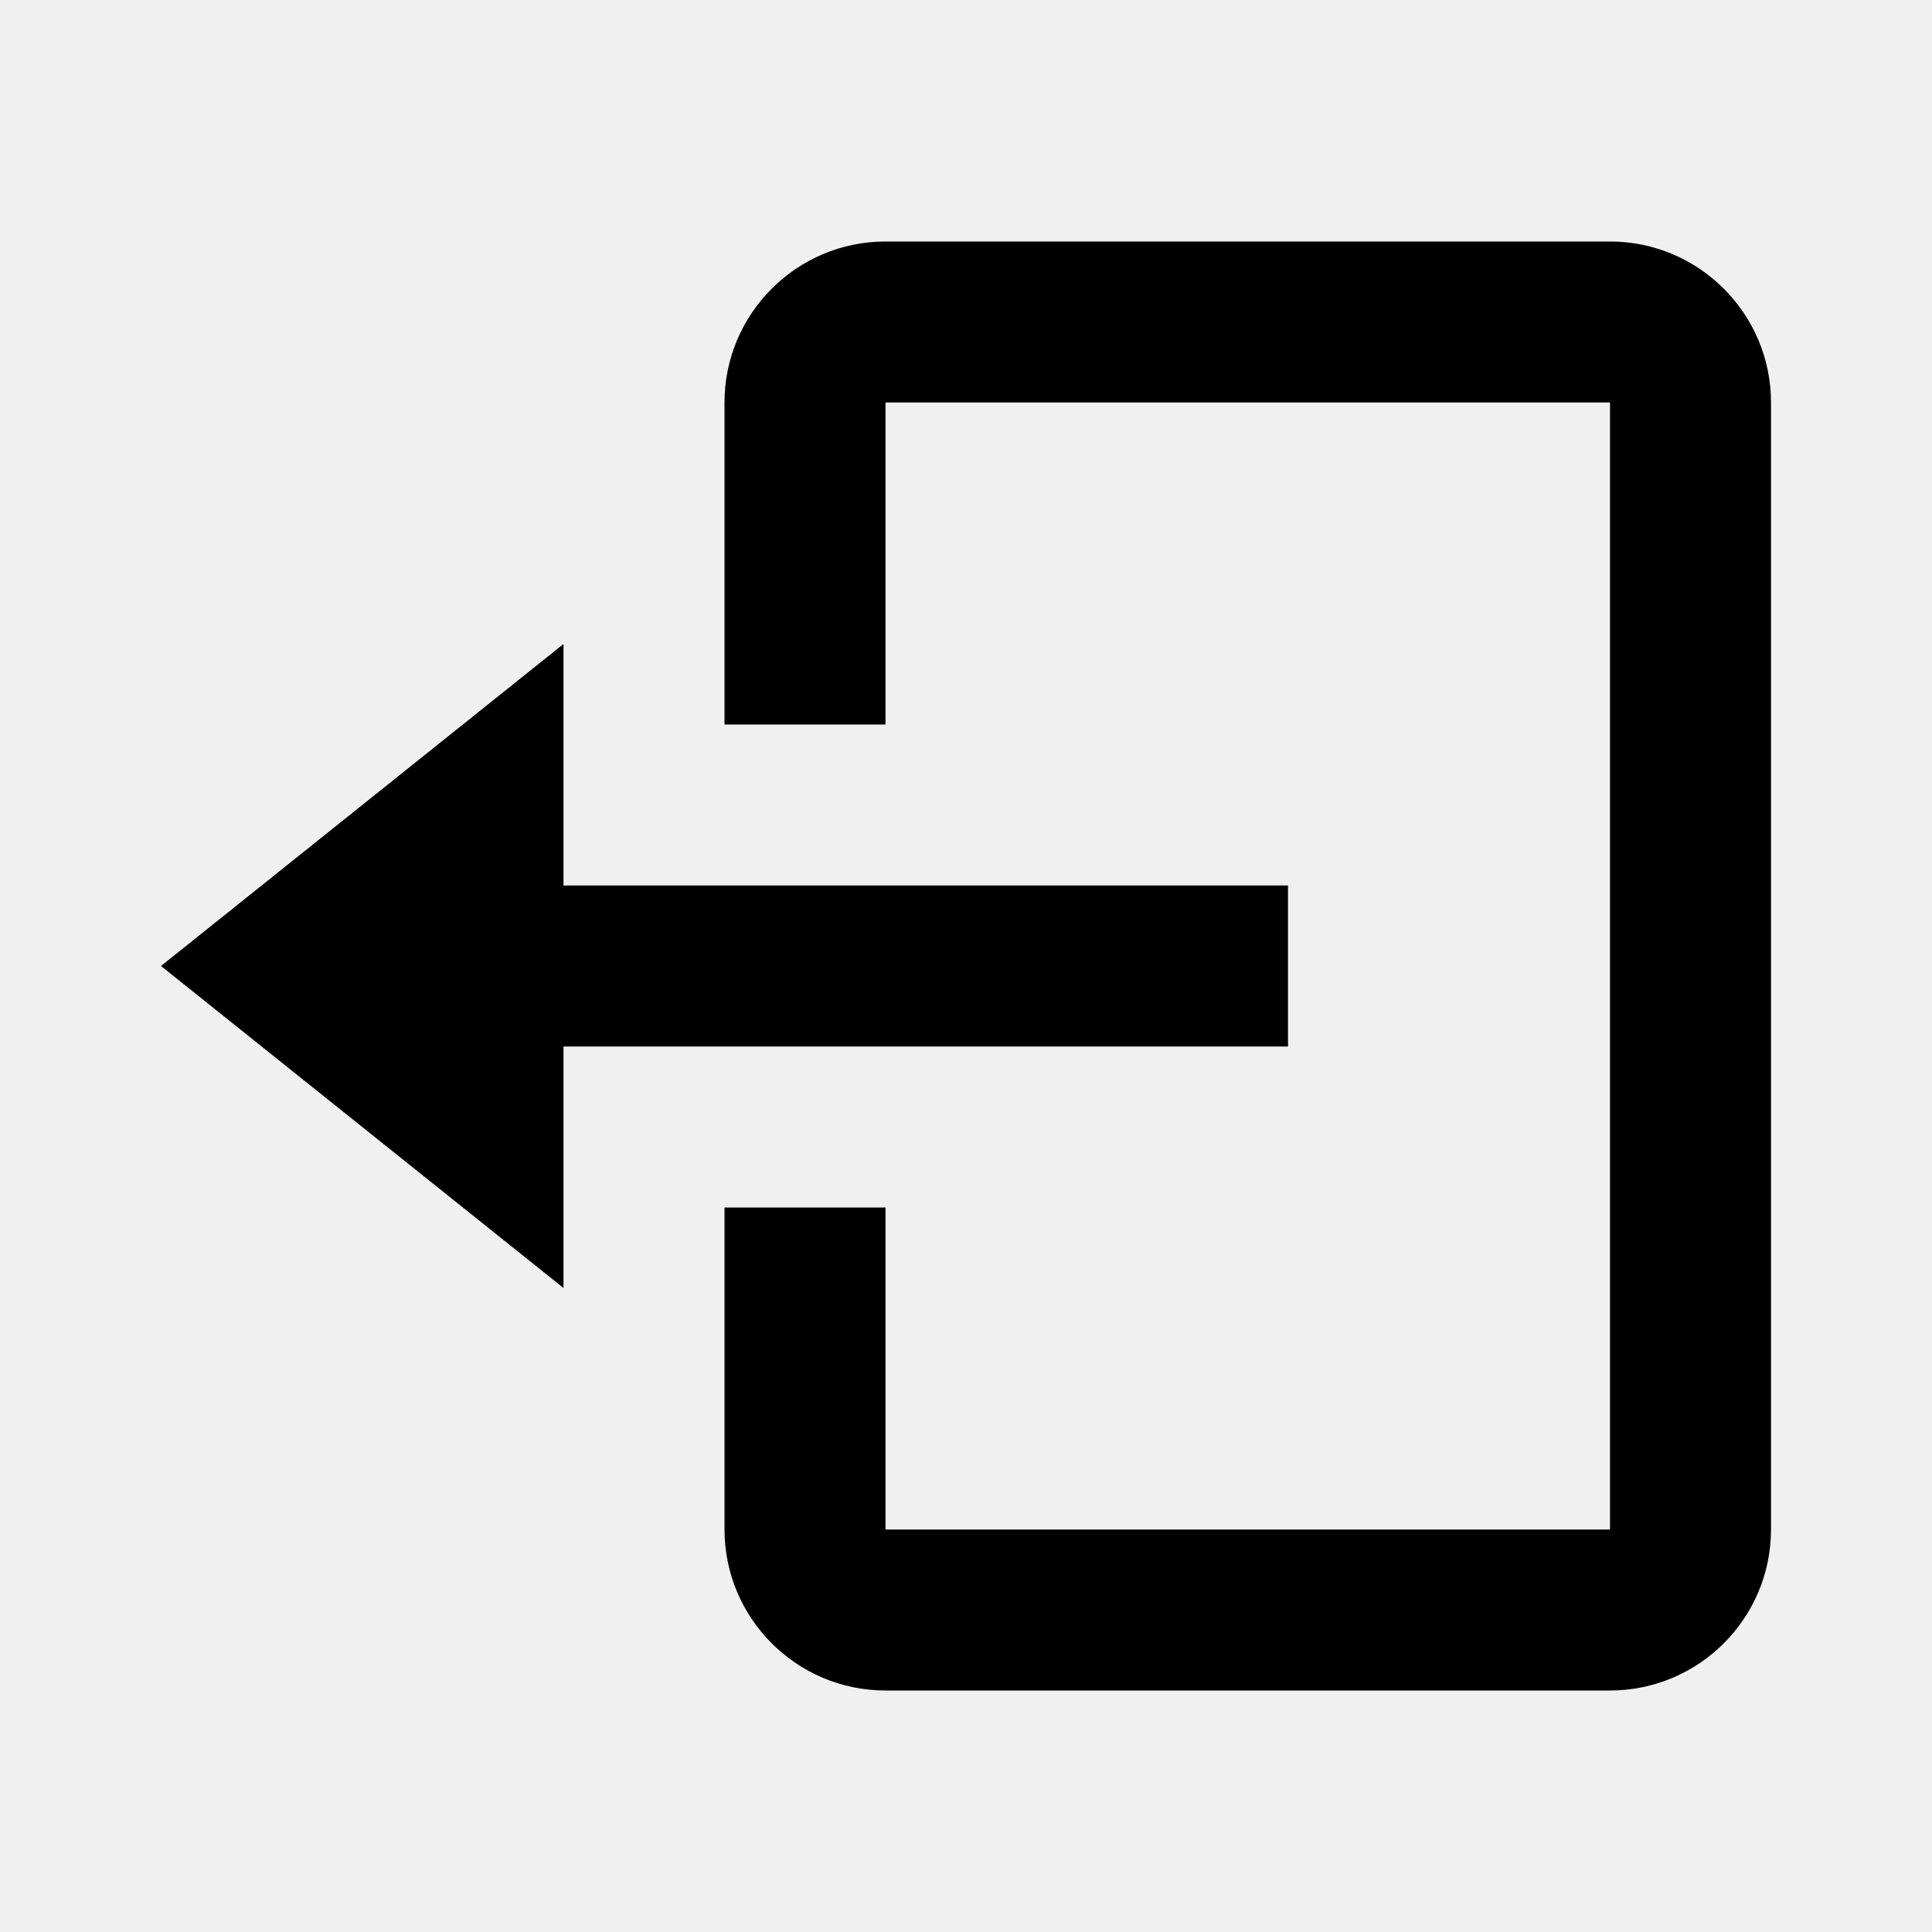
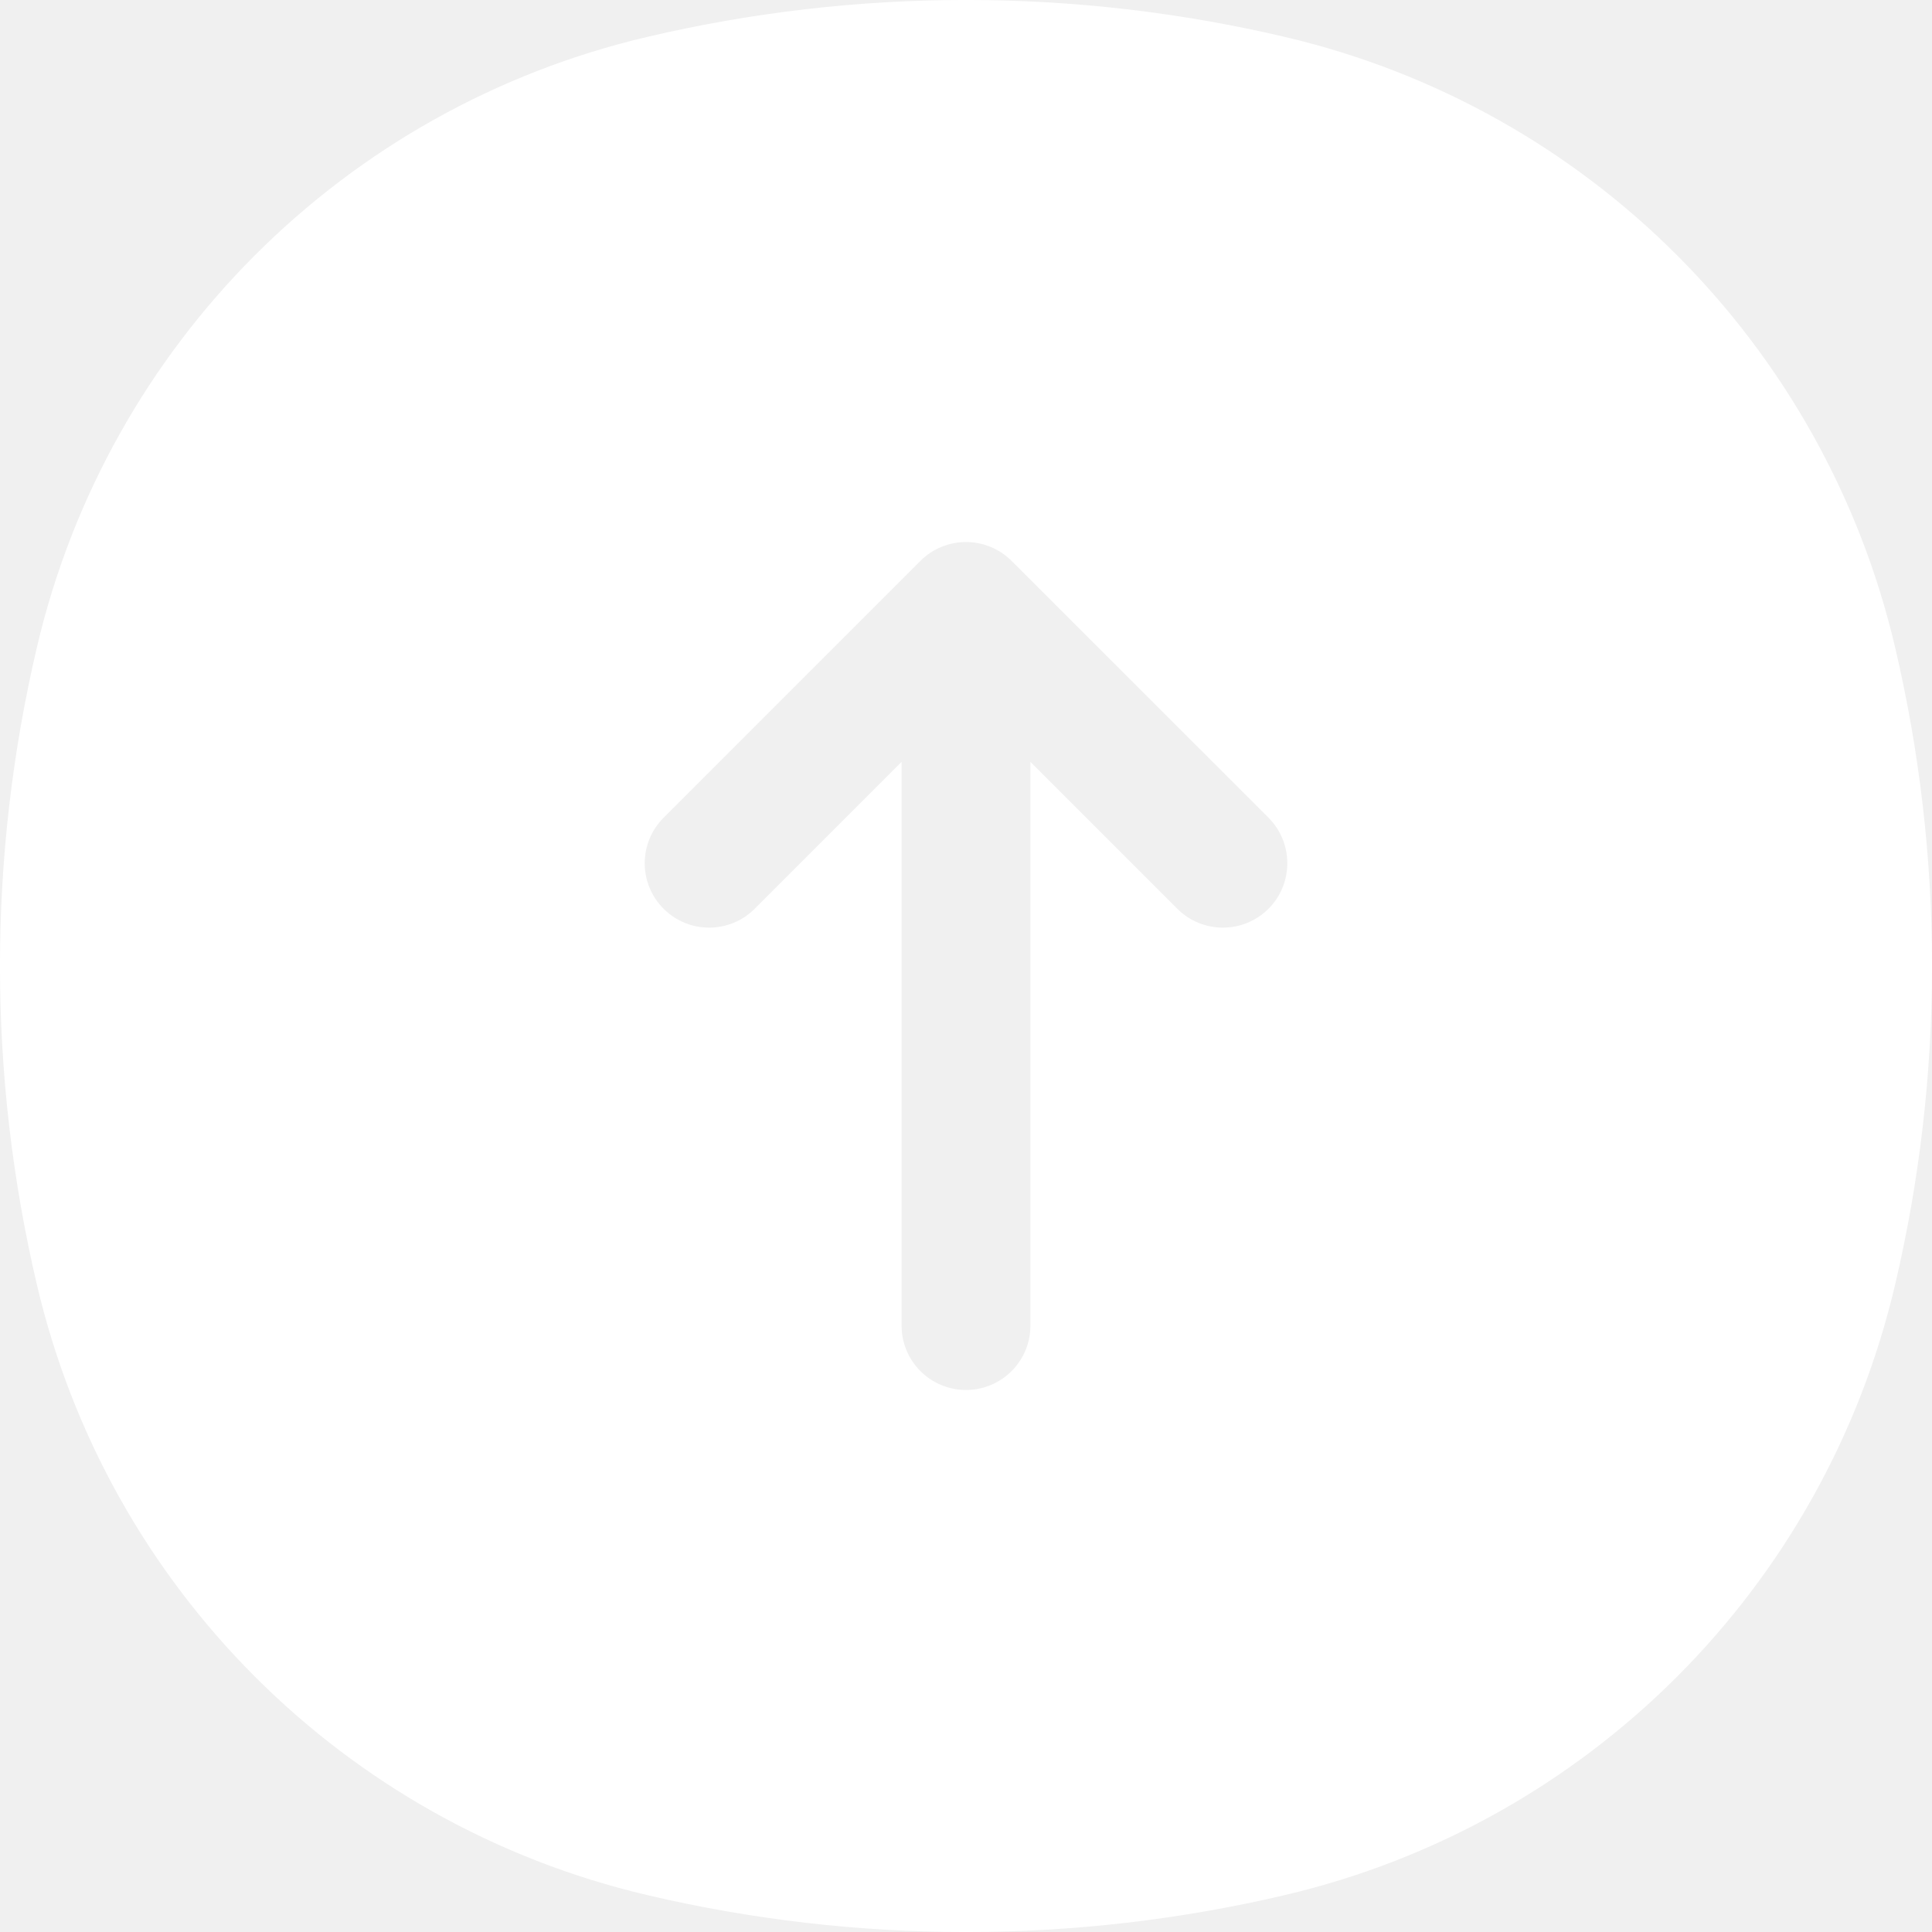
- <svg xmlns="http://www.w3.org/2000/svg" width="24" height="24">
-   <path d="M16 13v-2H7V8l-5 4 5 4v-3z" />
-   <path d="M20 3h-9c-1.103 0-2 .897-2 2v4h2V5h9v14h-9v-4H9v4c0 1.103.897 2 2 2h9c1.103 0 2-.897 2-2V5c0-1.103-.897-2-2-2z" />
+ <svg xmlns="http://www.w3.org/2000/svg" width="18" height="18" viewBox="0 0 18 18" fill="none">
+   <path fill-rule="evenodd" clip-rule="evenodd" d="M11.97 0.344C10.017 -0.115 7.983 -0.115 6.03 0.344C3.208 1.005 1.005 3.208 0.344 6.03C-0.115 7.983 -0.115 10.017 0.344 11.97C1.006 14.792 3.208 16.994 6.03 17.656C7.983 18.115 10.017 18.115 11.97 17.656C14.792 16.994 16.994 14.792 17.656 11.97C18.115 10.017 18.115 7.983 17.656 6.03C16.994 3.208 14.792 1.005 11.97 0.344ZM6.183 8.467C5.948 8.233 5.948 7.853 6.183 7.618L8.576 5.225C8.688 5.113 8.841 5.05 9 5.05C9.159 5.05 9.312 5.113 9.424 5.225L11.818 7.618C12.052 7.853 12.052 8.233 11.818 8.467C11.583 8.701 11.203 8.701 10.969 8.467L9.6 7.098L9.6 12.351C9.6 12.682 9.331 12.95 9 12.95C8.669 12.95 8.4 12.682 8.4 12.351L8.4 7.098L7.031 8.467C6.797 8.701 6.417 8.701 6.183 8.467Z" fill="white" />
</svg>
